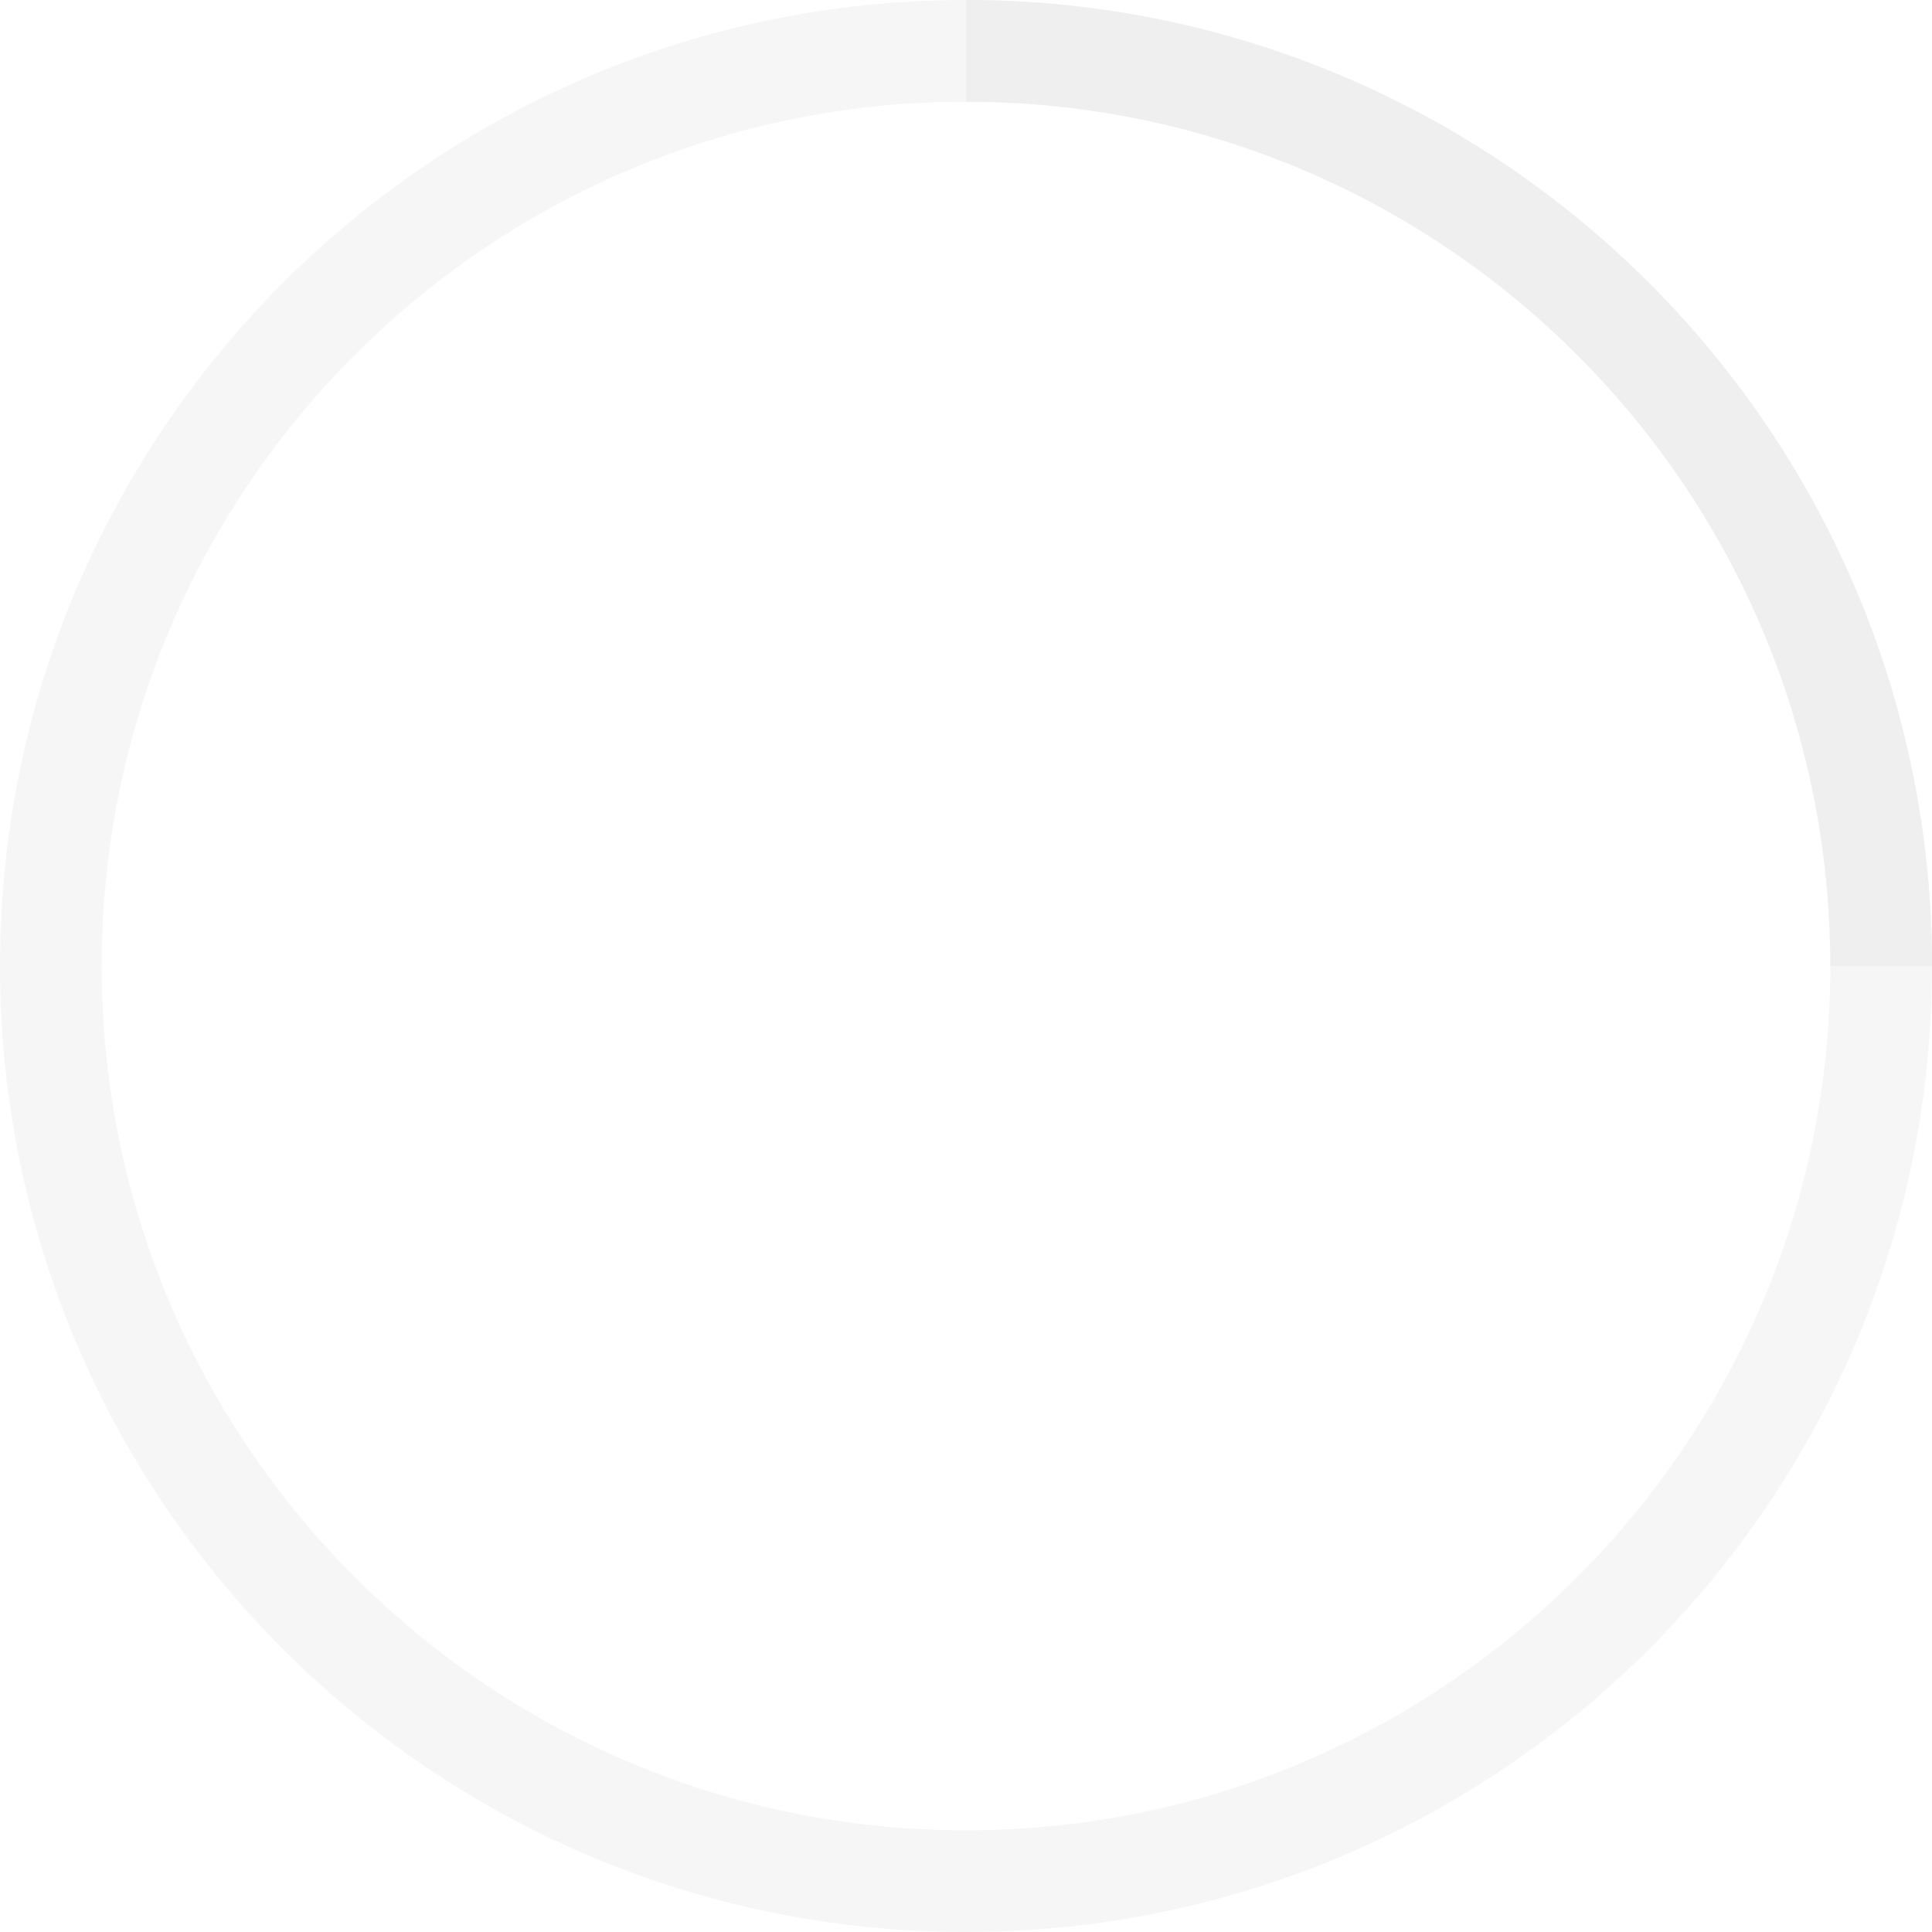
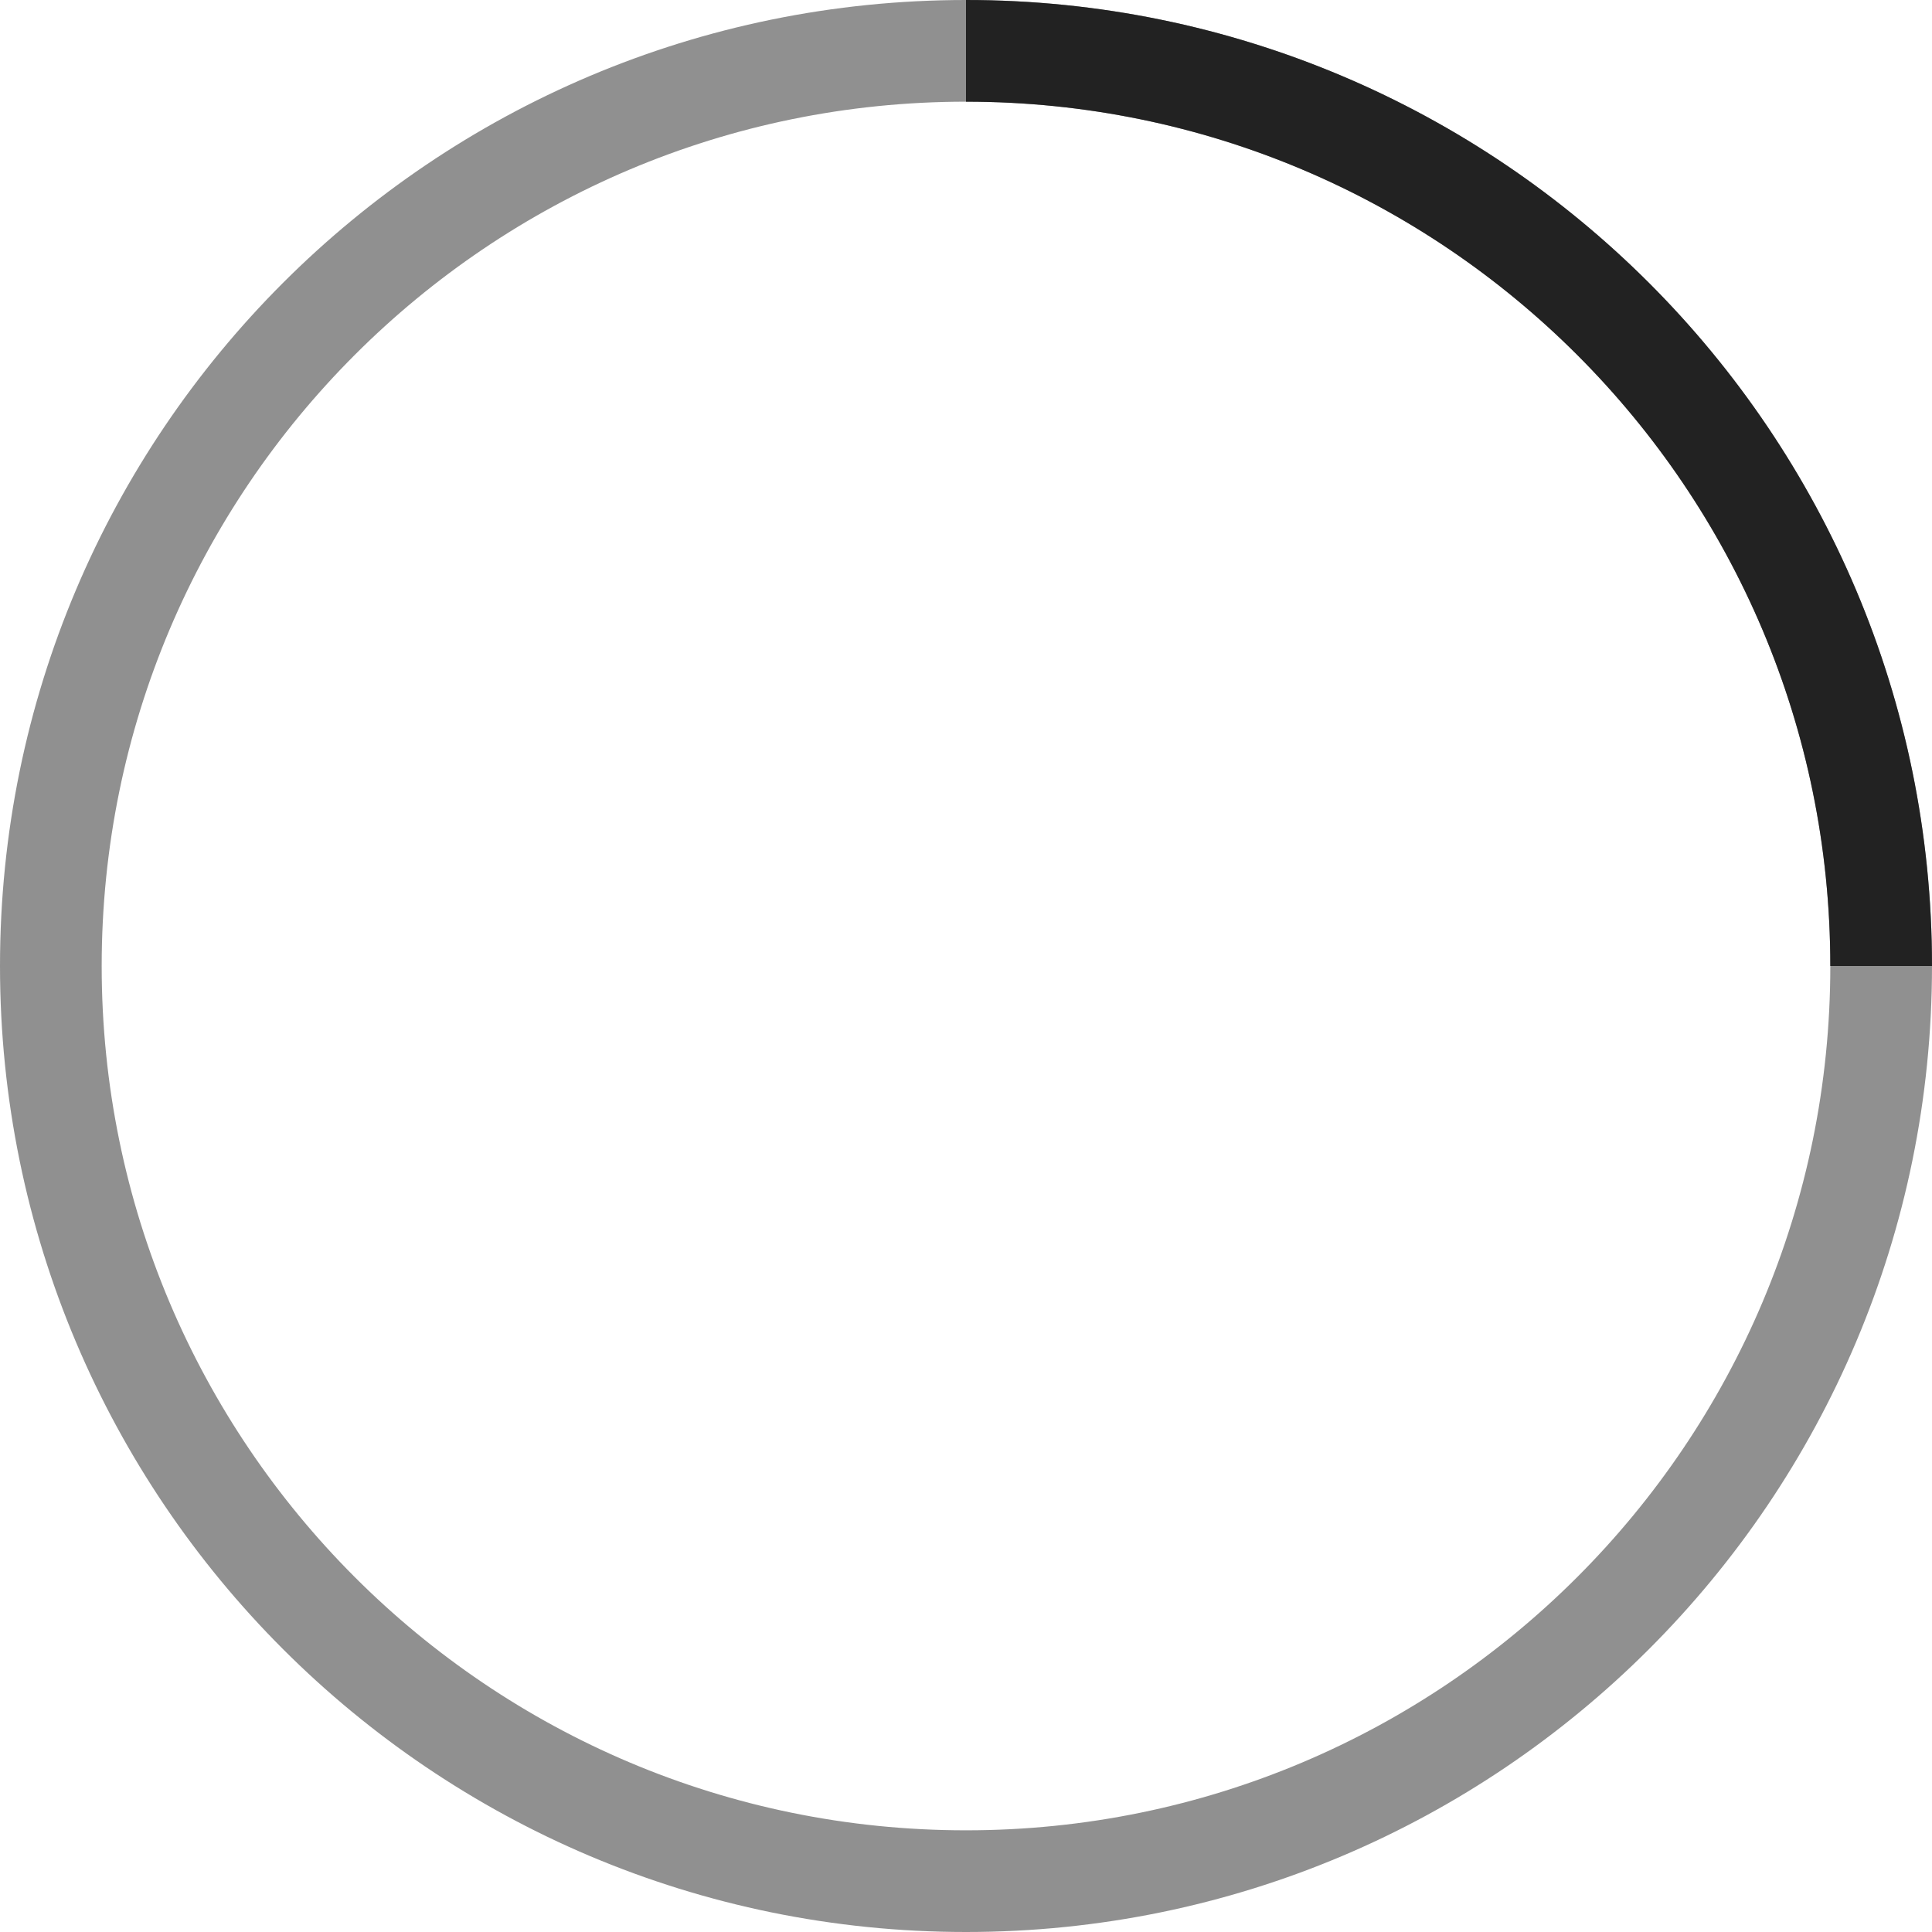
- <svg xmlns="http://www.w3.org/2000/svg" width="38" height="38" viewBox="0 0 38 38" stroke="#efefef">
+ <svg xmlns="http://www.w3.org/2000/svg" width="38" height="38" viewBox="0 0 38 38" stroke="#222">
  <g fill="none" fill-rule="evenodd">
    <g transform="translate(1 1)" stroke-width="2">
      <circle stroke-opacity=".5" cx="18" cy="18" r="18" />
      <path d="M36 18c0-9.94-8.06-18-18-18">
        <animateTransform attributeName="transform" type="rotate" from="0 18 18" to="360 18 18" dur="1s" repeatCount="indefinite" />
      </path>
    </g>
  </g>
</svg>
